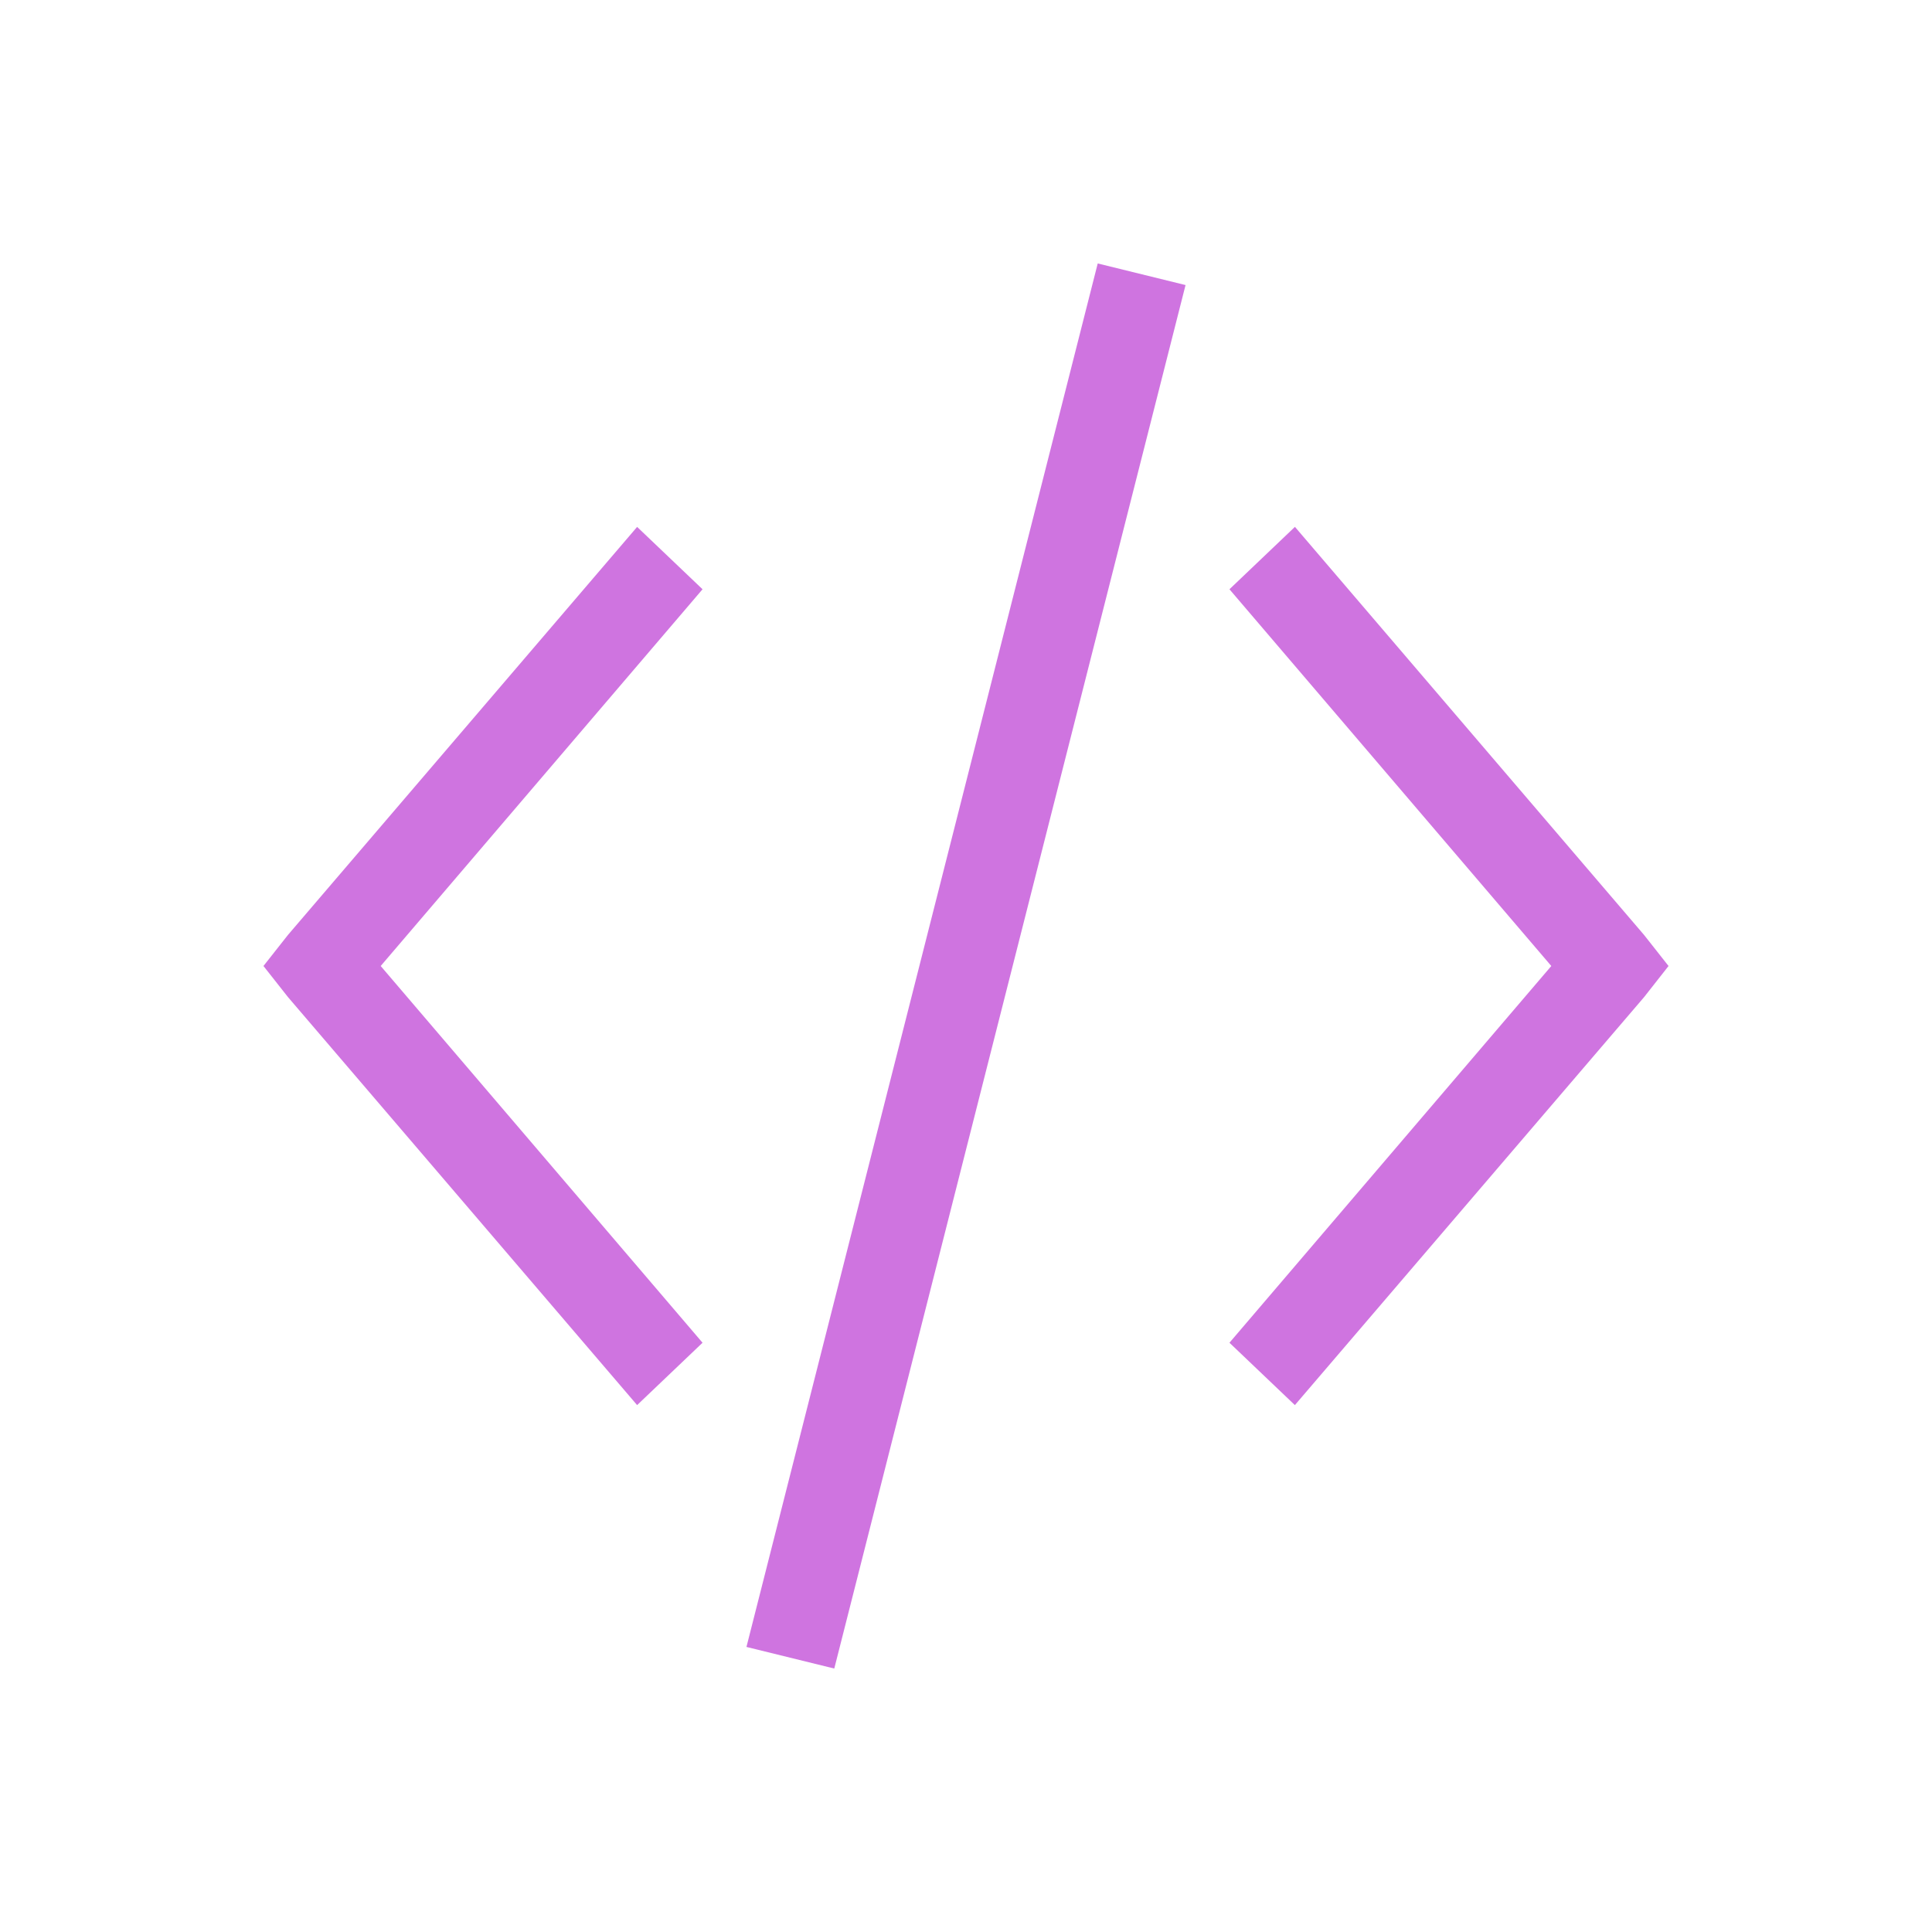
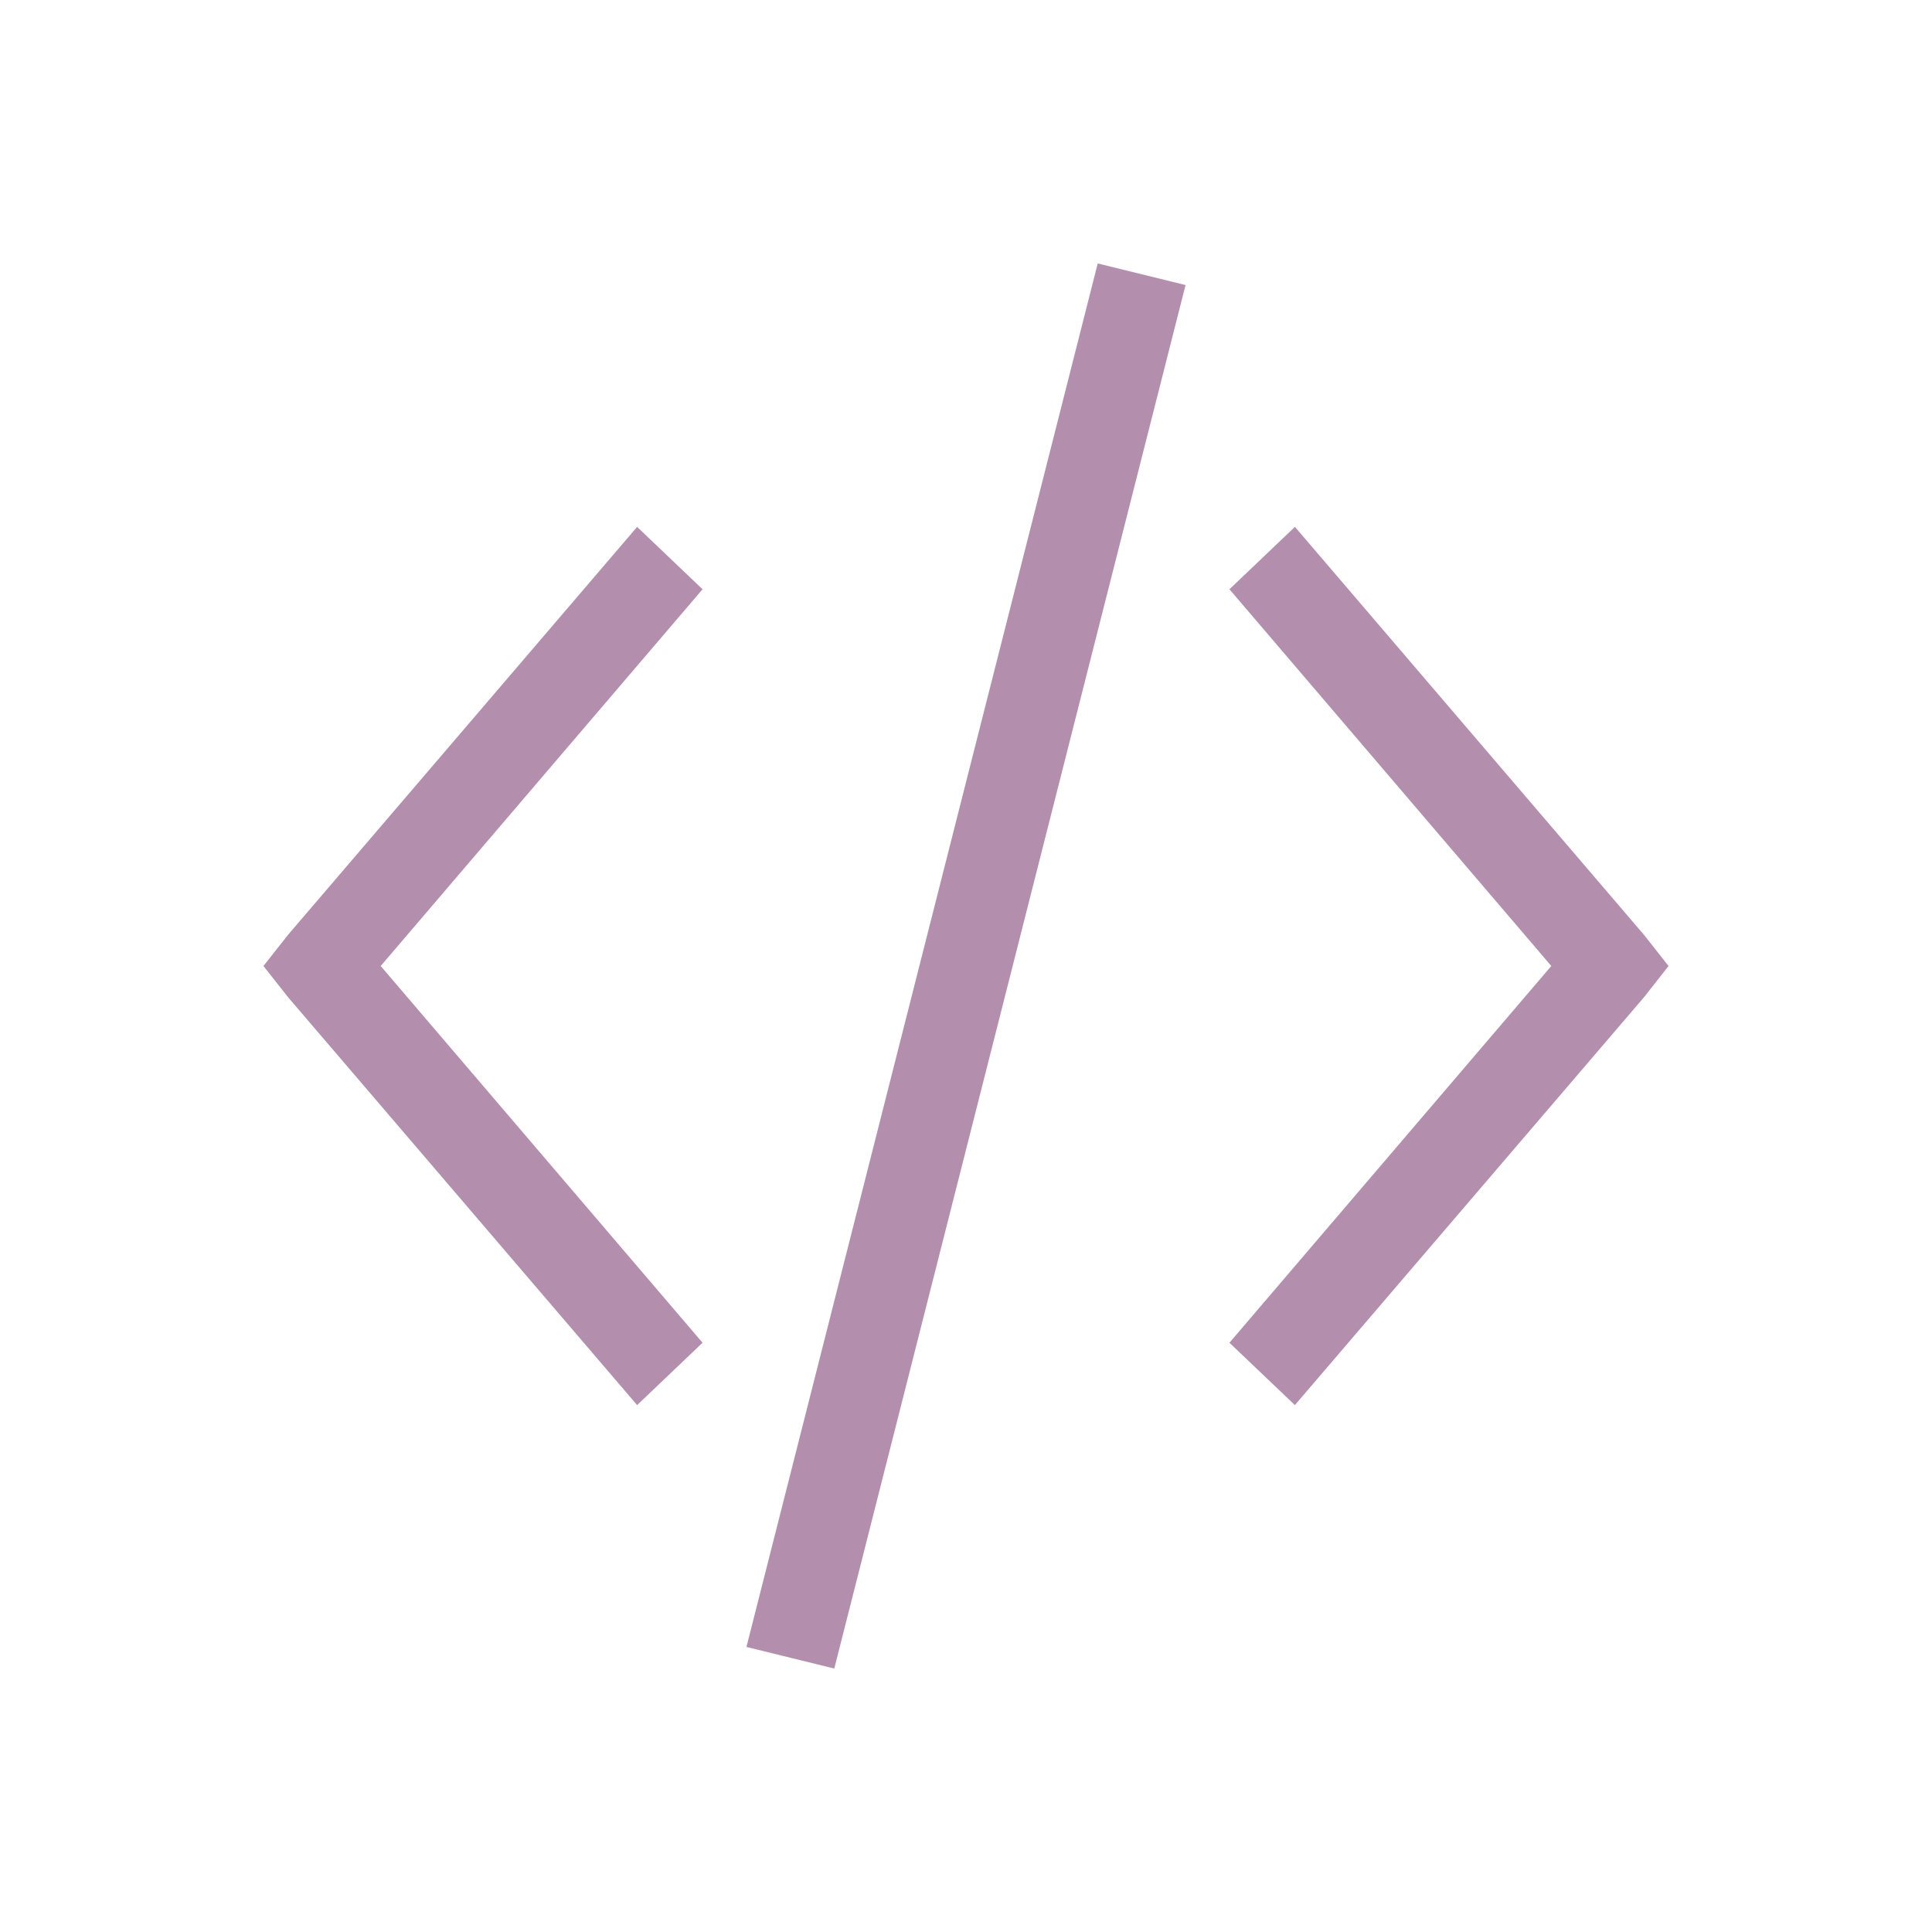
- <svg xmlns="http://www.w3.org/2000/svg" width="22" height="22">
-   <defs>
-     <linearGradient id="c">
-       <stop stop-color="#f27935" />
-       <stop offset="1" stop-color="#f2784b" />
-     </linearGradient>
-     <linearGradient id="b">
-       <stop stop-color="#383e51" />
-       <stop offset="1" stop-color="#655c6f" stop-opacity="0" />
-     </linearGradient>
-     <linearGradient id="a">
-       <stop stop-color="#f7ab89" />
-       <stop offset="1" stop-color="#f9bda3" />
-     </linearGradient>
-   </defs>
-   <g fill="#cf74e0" color="#000">
-     <path d="M12.5 3l-4 15.754 1 .246 4-15.754-1-.246zM14.745 6L14 6.71 17.665 11 14 15.29l.745.71 3.976-4.645L19 11l-.28-.355L14.746 6zM7.255 6L8 6.71 4.335 11 8 15.29l-.745.71-3.975-4.645L3 11l.28-.355L7.255 6z" />
+ <svg xmlns="http://www.w3.org/2000/svg" width="22" height="22" version="1.1">
+   <g fill="#b48ead">
+     <path d="M12.5 3l-4 15.754 1 .246 4-15.754-1-.246zM14.745 6L14 6.71 17.665 11 14 15.29l.745.71 3.976-4.645L19 11l-.28-.355L14.746 6zM7.255 6L8 6.71 4.335 11 8 15.29l-.745.71-3.975-4.645L3 11l.28-.355L7.255 6z" fill="#b48ead" />
  </g>
</svg>
